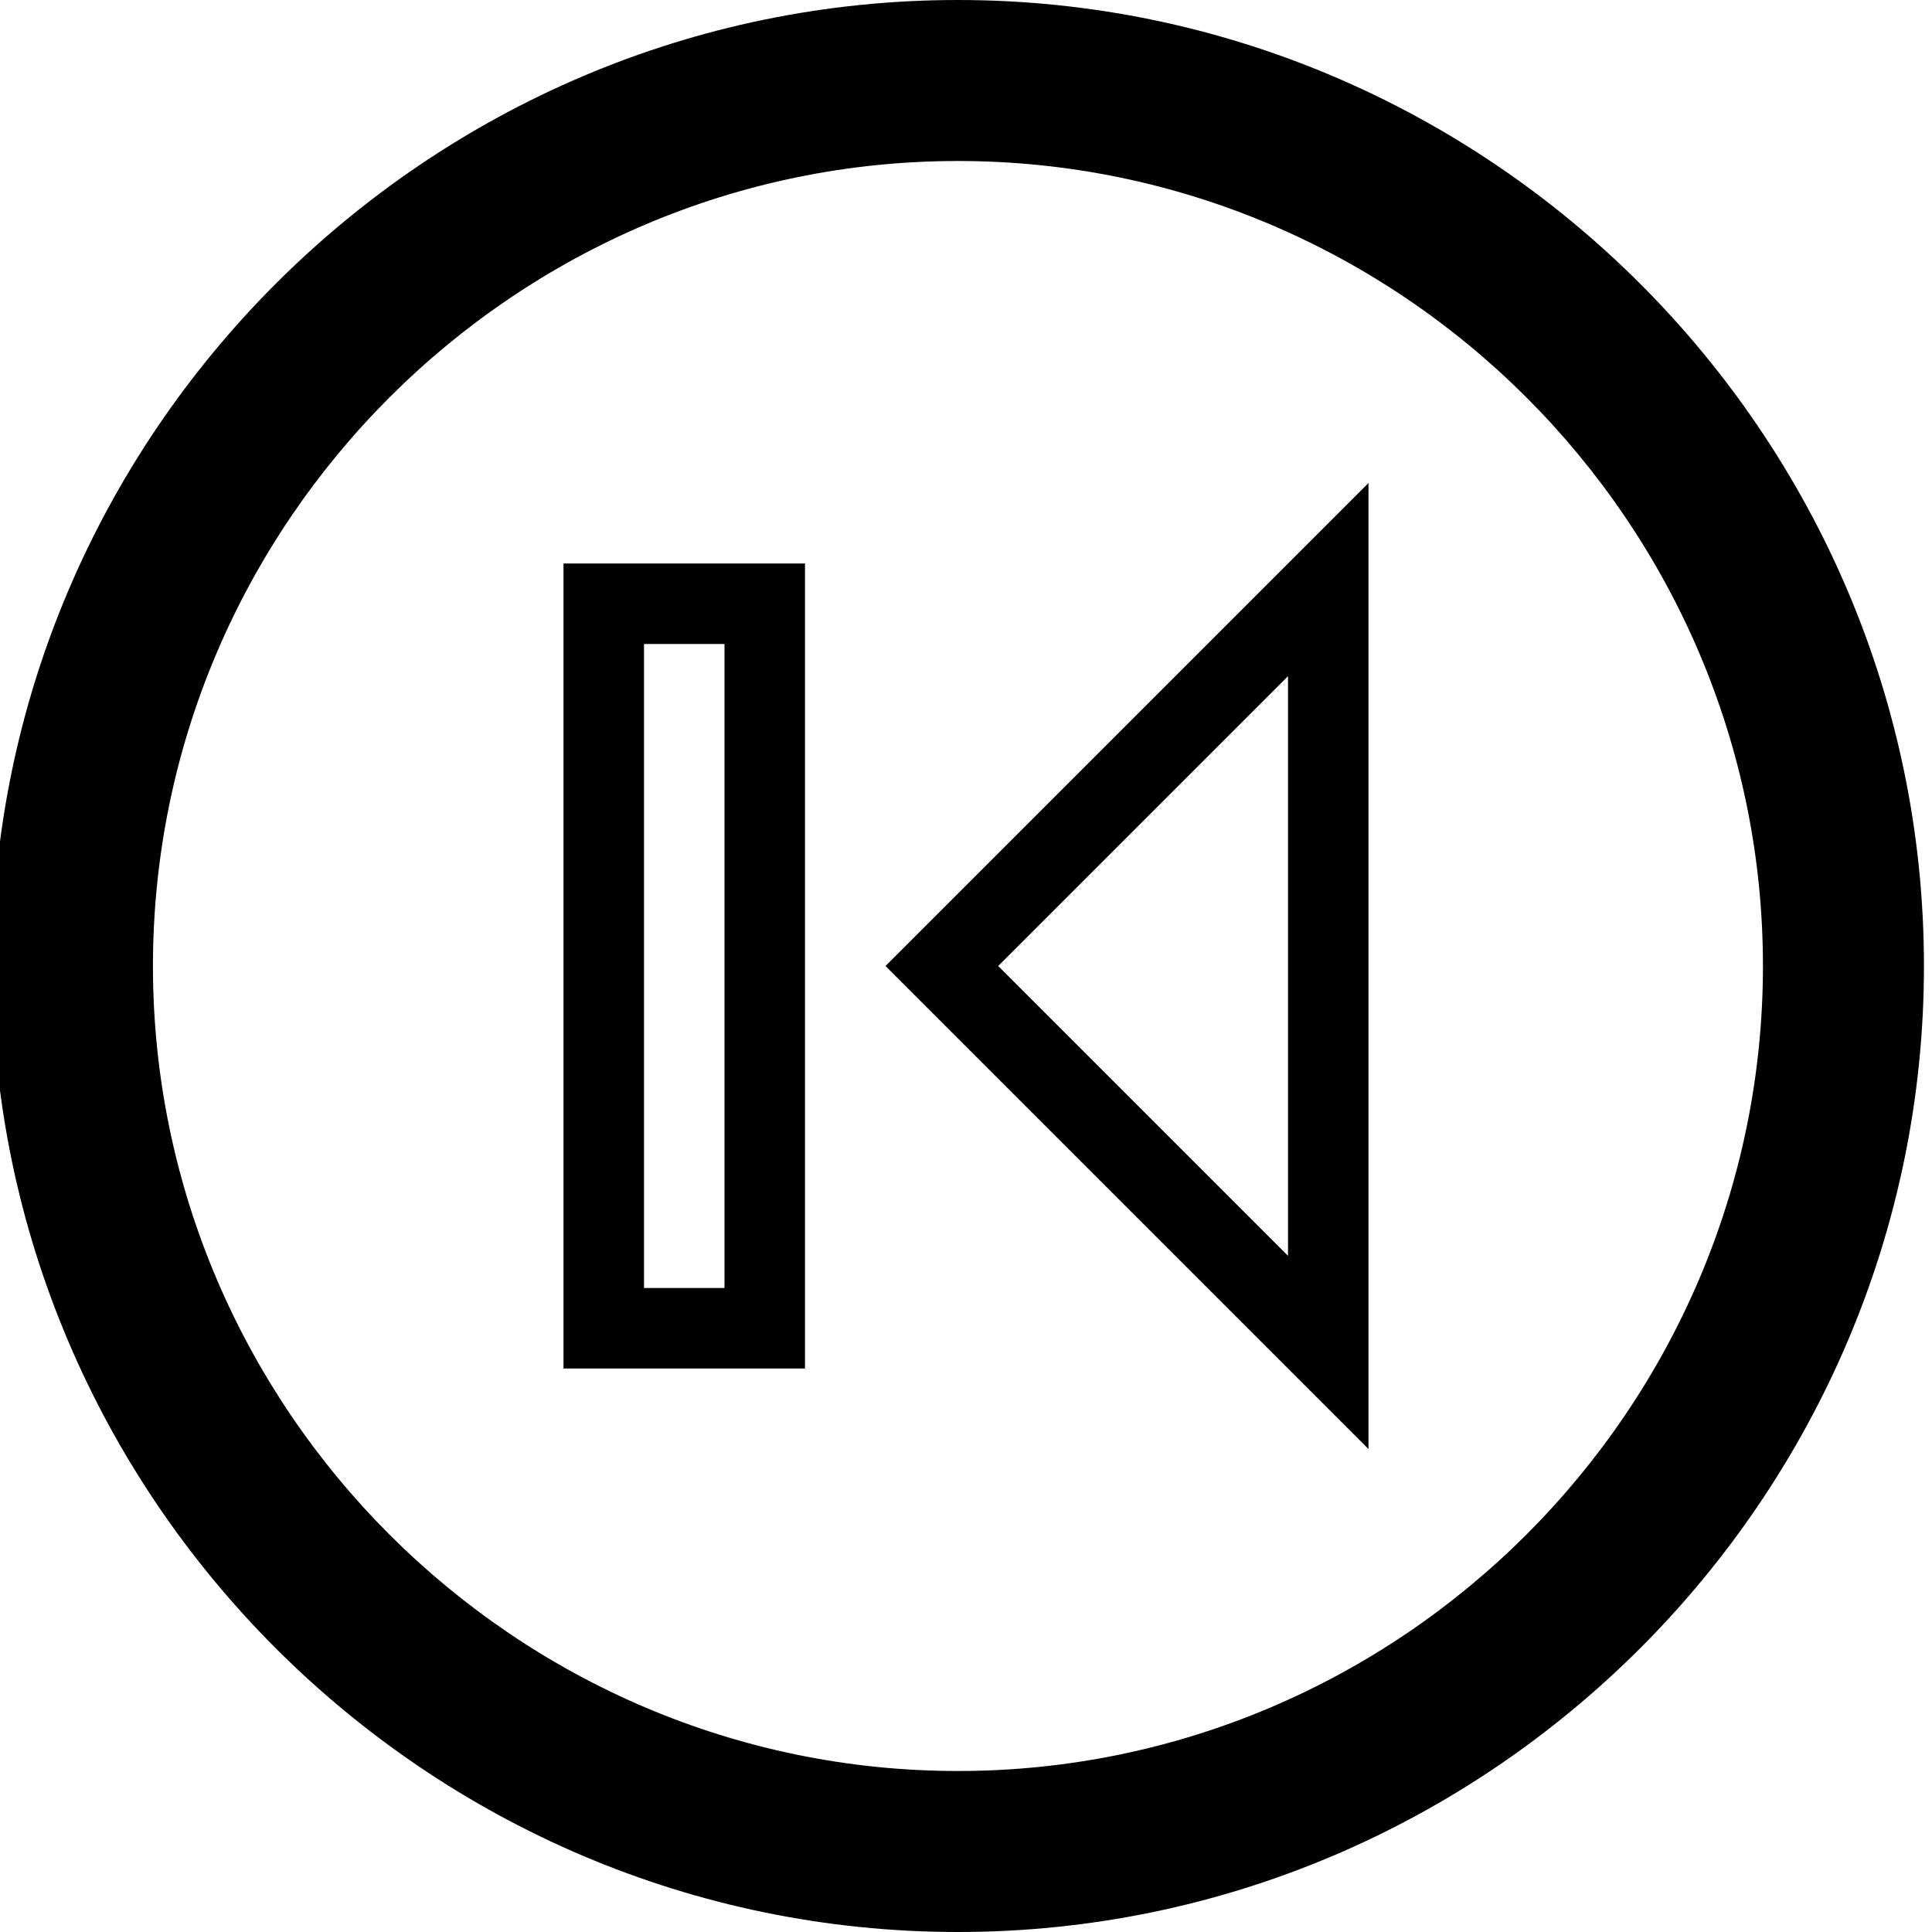
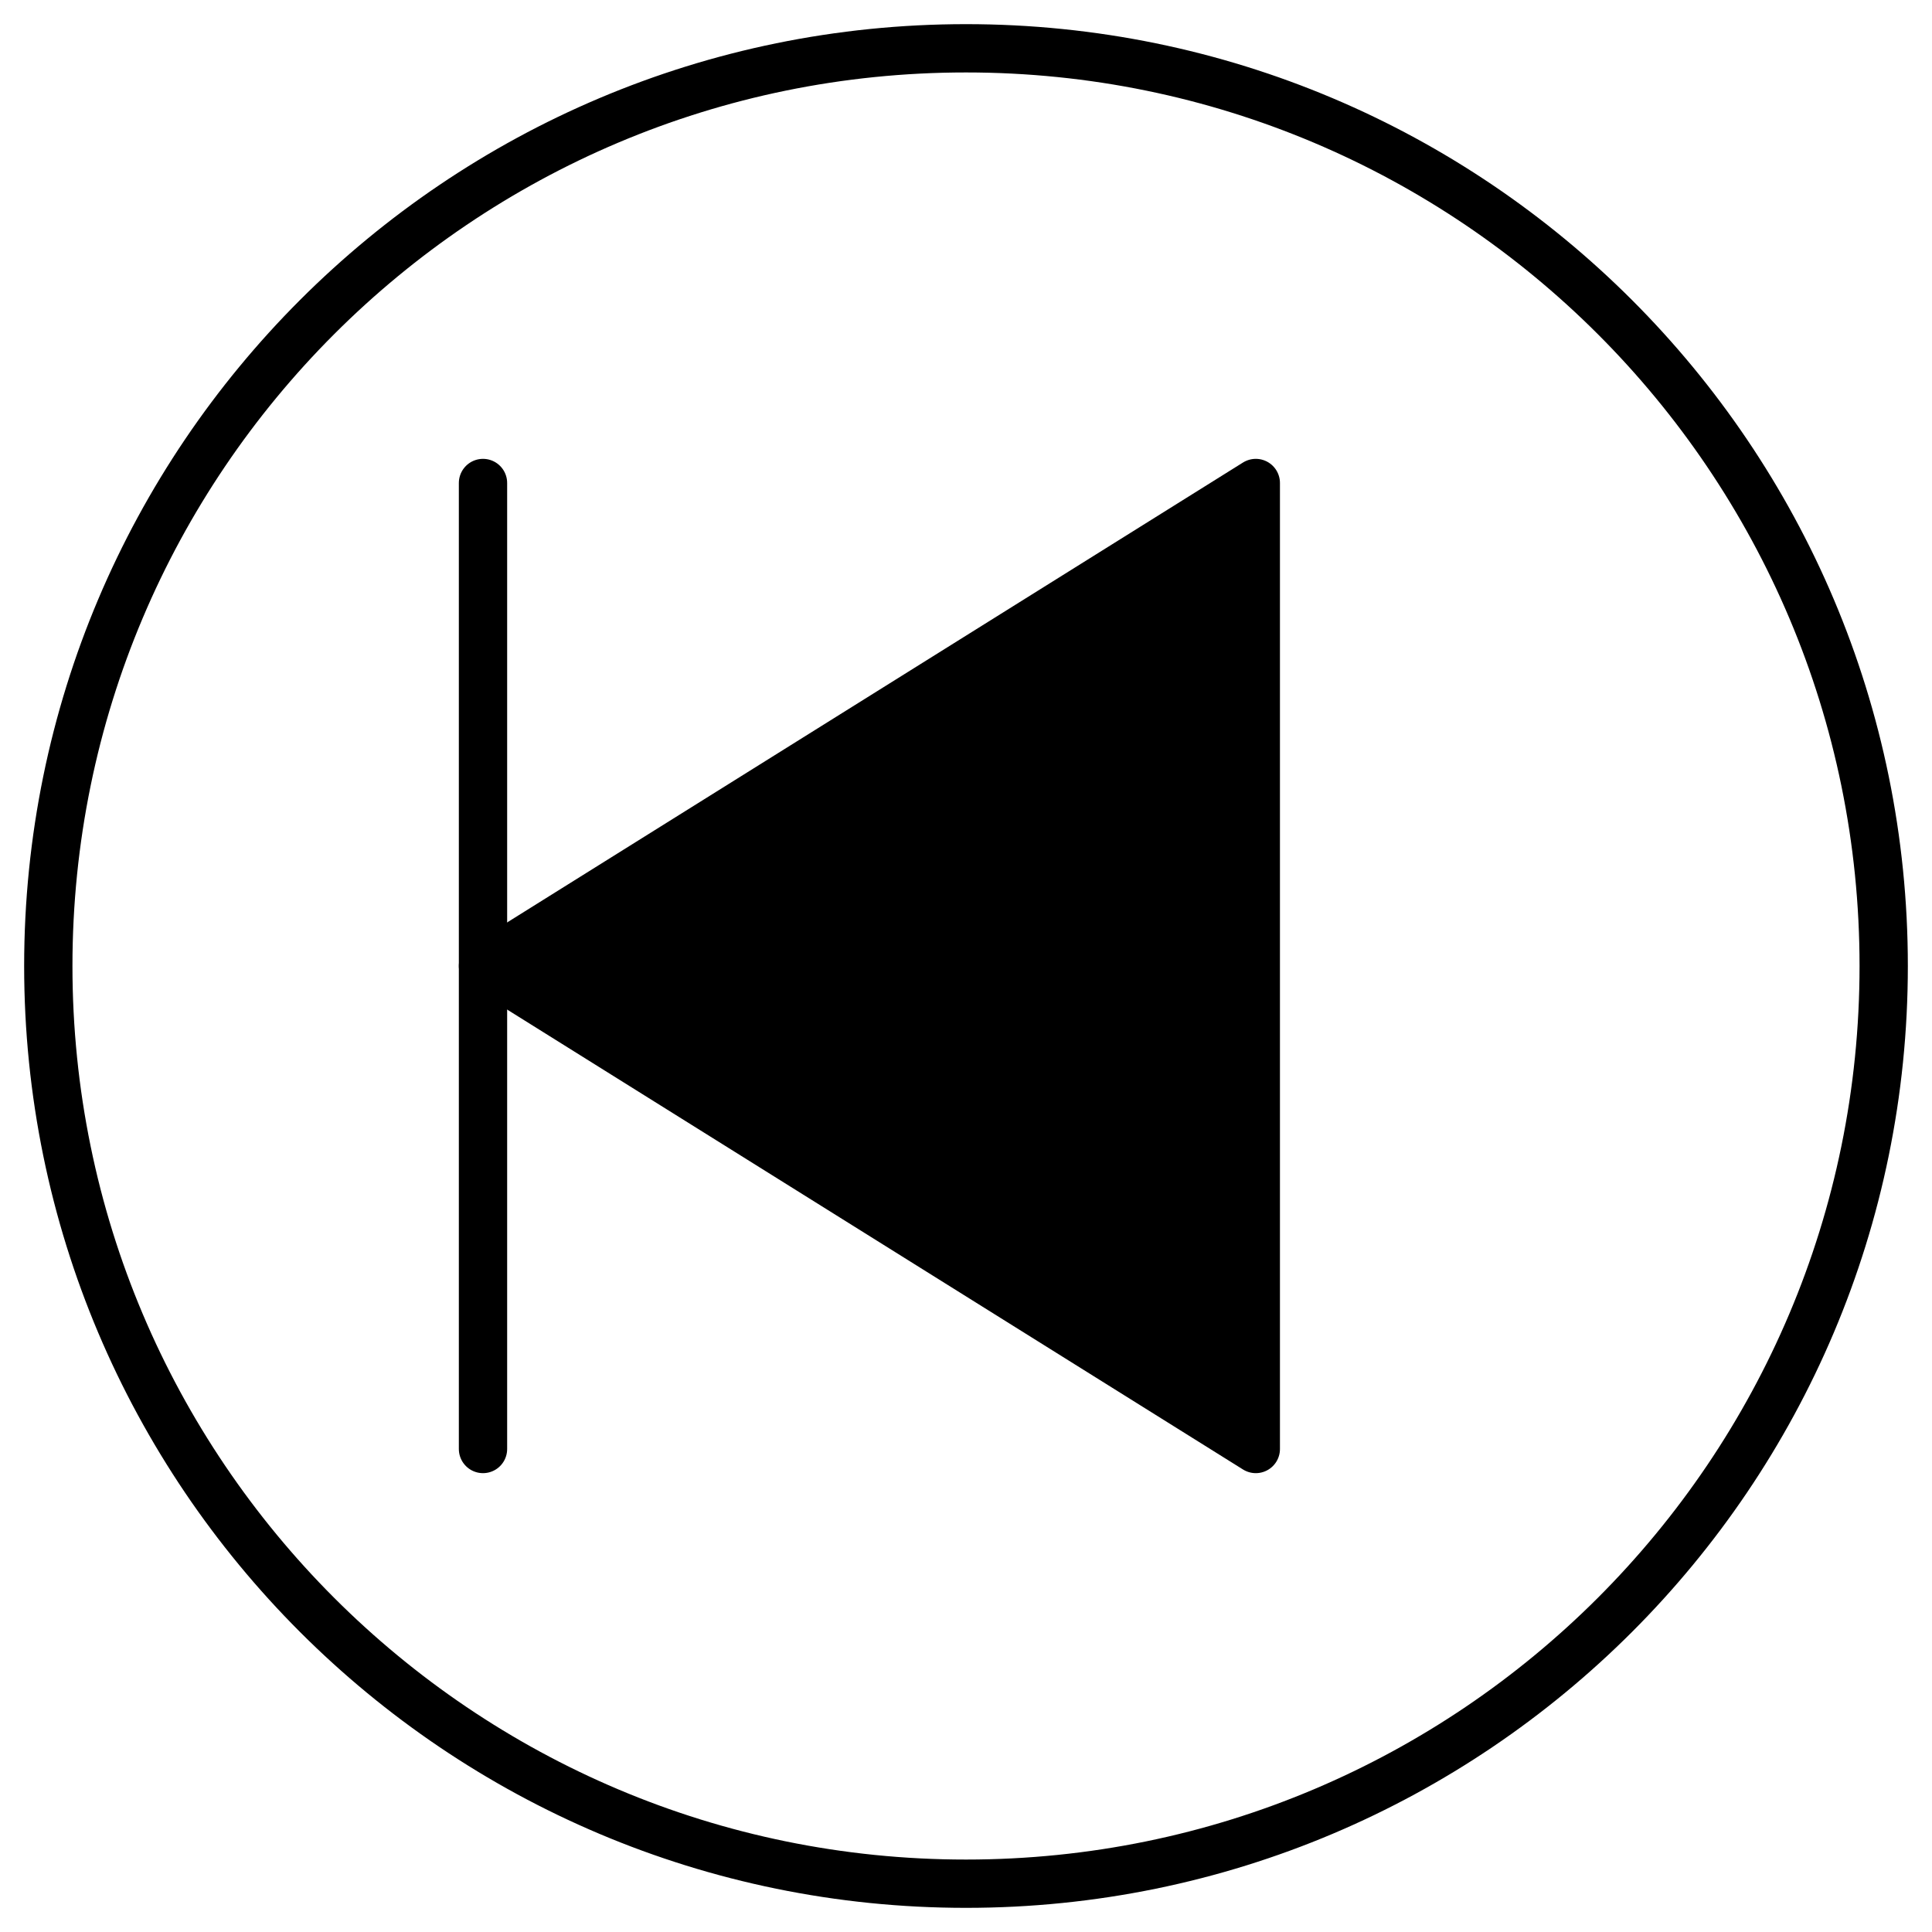
- <svg xmlns="http://www.w3.org/2000/svg" enable-background="new 0 0 24 24" height="24px" id="Layer_1" version="1.1" viewBox="0 0 24 24" width="24px" xml:space="preserve">
-   <g>
-     <path d="M7,17h3V7H7V17z M8,8h1v8H8V8z" />
-     <path d="M17,18V6l-6,6L17,18z M16,15.6L12.4,12L16,8.4V15.6z" />
-     <path d="M11.9,0c-6.6,0-12,5.4-12,12s5.4,12,12,12s12-5.4,12-12S18.5,0,11.9,0z M11.9,22c-5.5,0-10-4.5-10-10s4.5-10,10-10   s10,4.5,10,10S17.4,22,11.9,22z" />
+ <svg xmlns="http://www.w3.org/2000/svg" width="1.41cm" height="1.41cm" viewBox="0 0 40 40 ">
+   <g style="fill:black; stroke:black; stroke-width:1">
+ </g>
+   <g style="fill:#000000; fill-opacity:0.0; stroke:#000000; stroke-opacity:1.00; stroke-linecap:round; stroke-linejoin:round; stroke-width:1" transform="translate(0.00 0.00) scale(1.00 1.00)">
+     <ellipse cx="20" cy="20" rx="19" ry="19" />
+   </g>
+   <g style="fill:#000000; fill-opacity:1.00; stroke:#000000; stroke-opacity:1.00; stroke-linecap:round; stroke-linejoin:round; stroke-width:1" transform="translate(0.00 0.00) scale(1.00 1.00)">
+     <polygon style="fill-rule:evenodd; " points="26,10 26,30 10,20 " />
+     <path d="M10 10 L10 30" />
  </g>
</svg>
